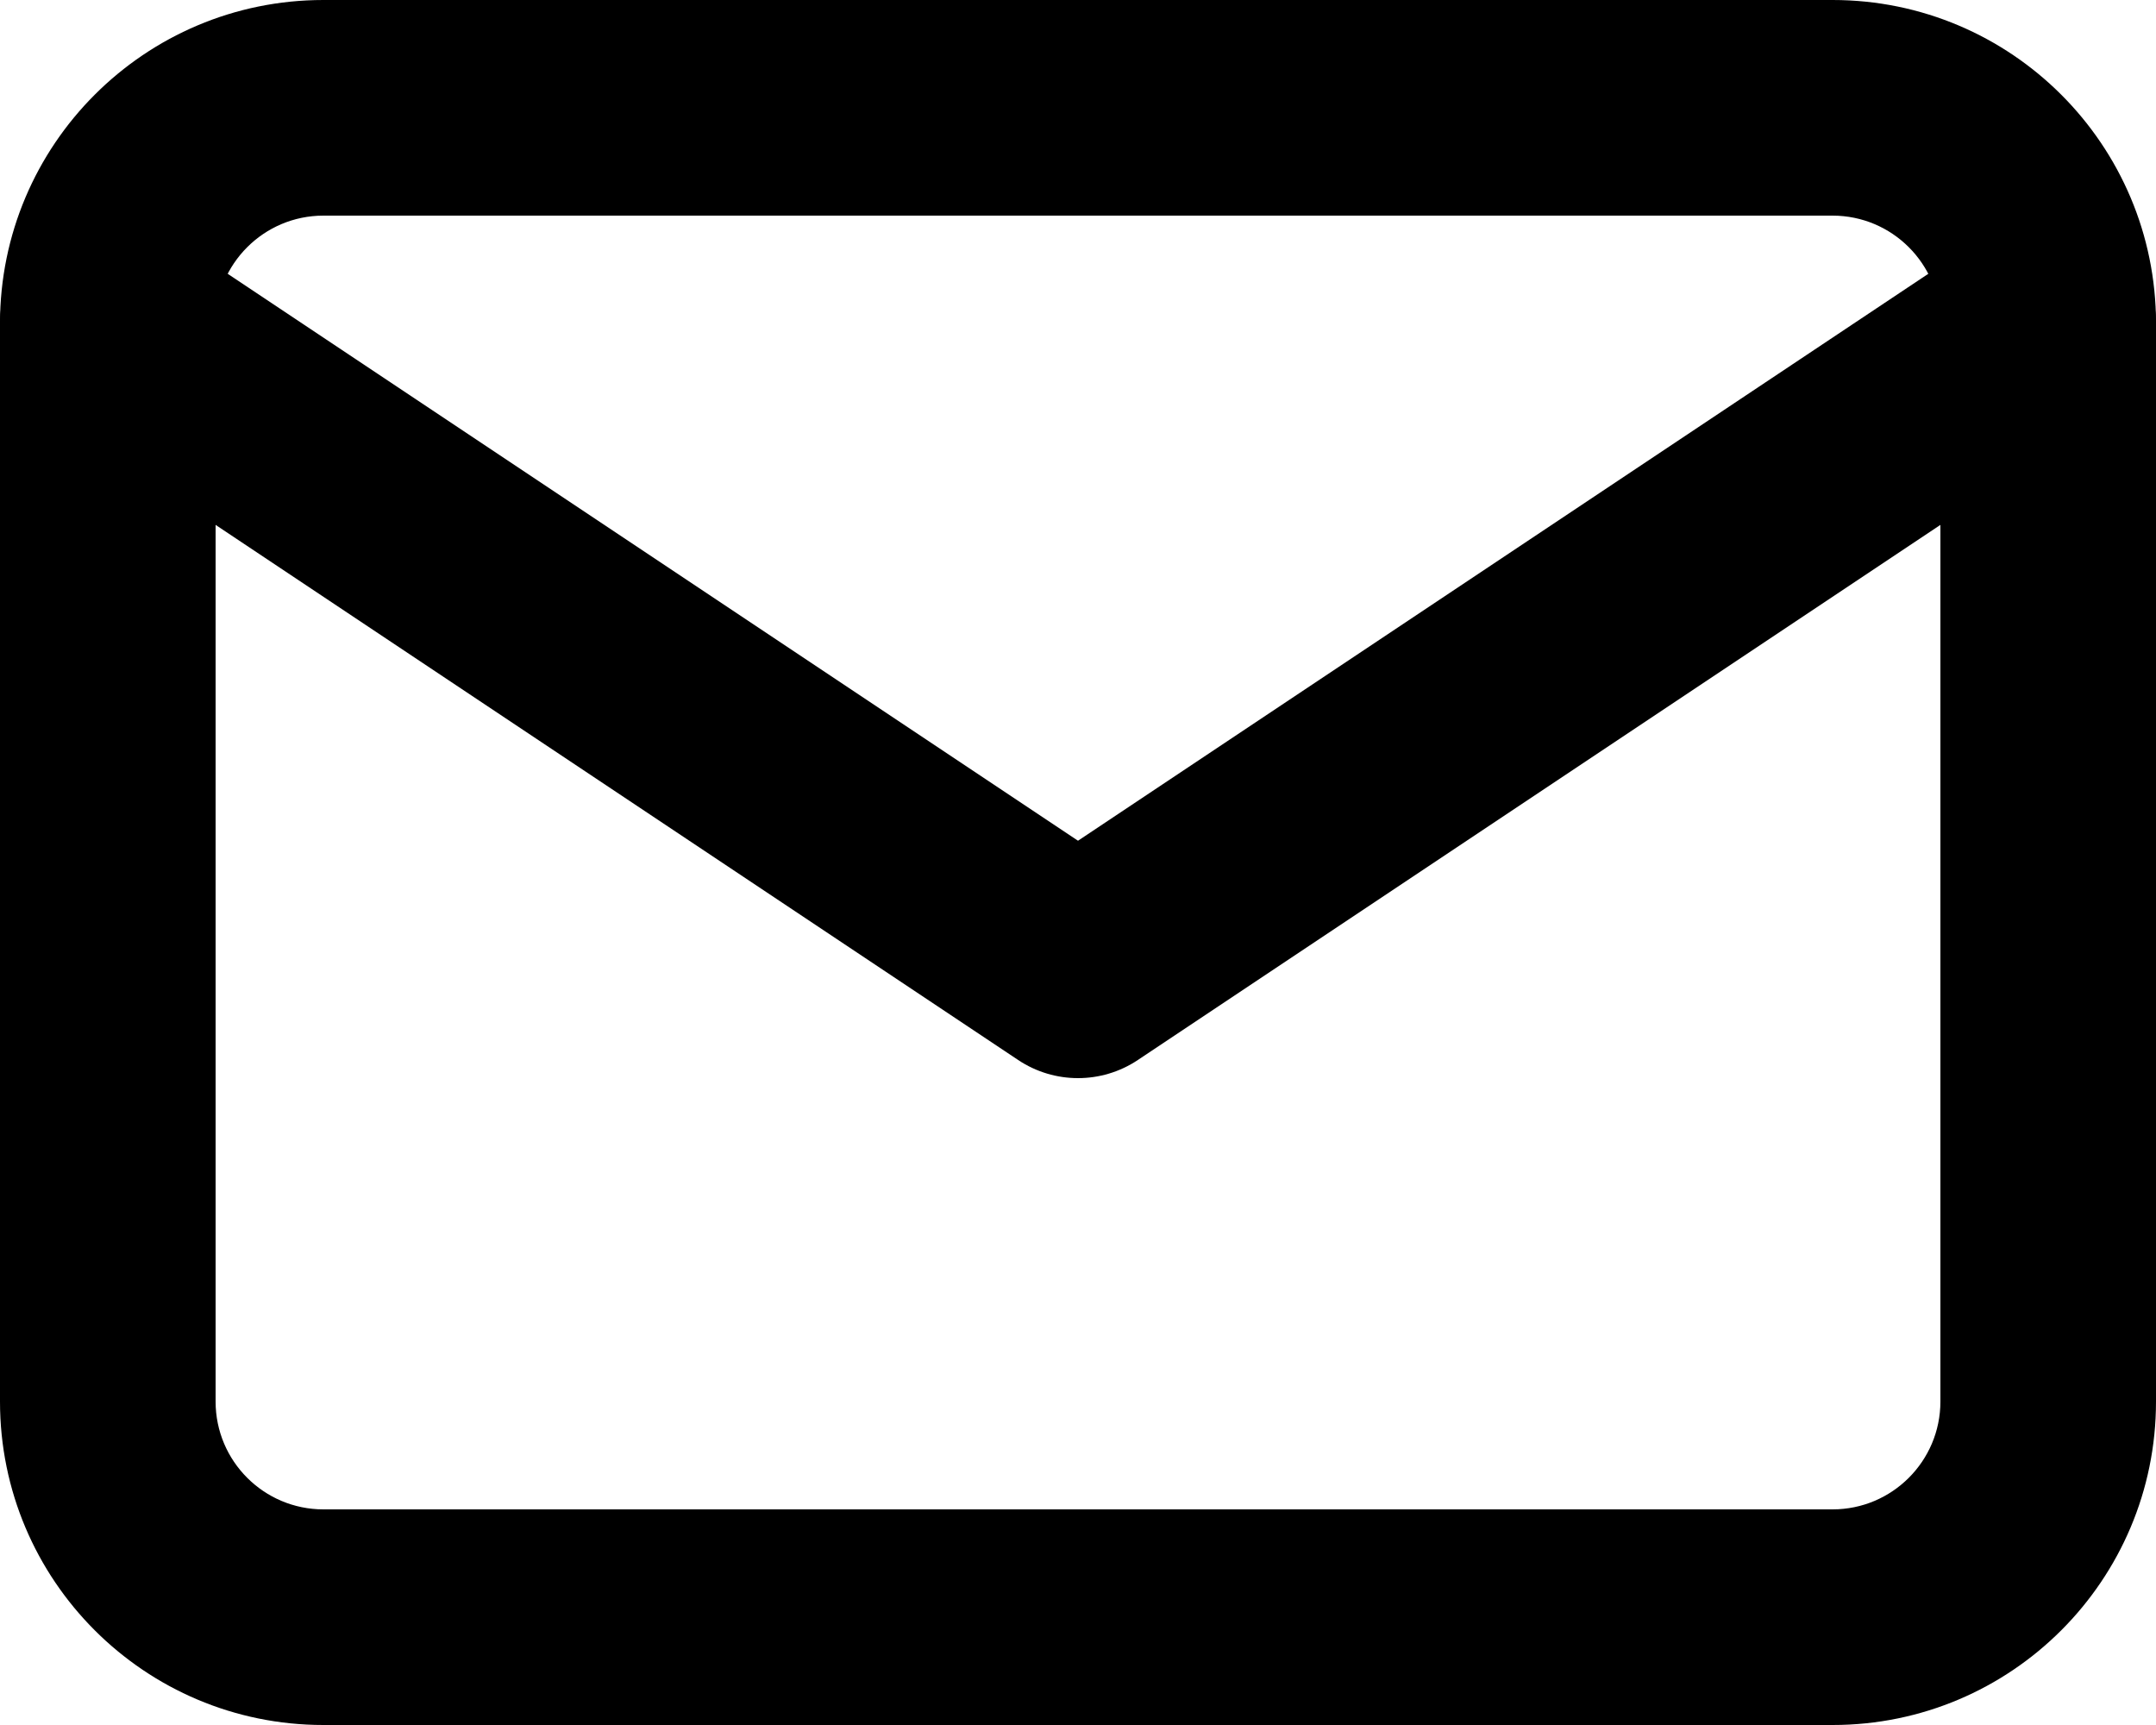
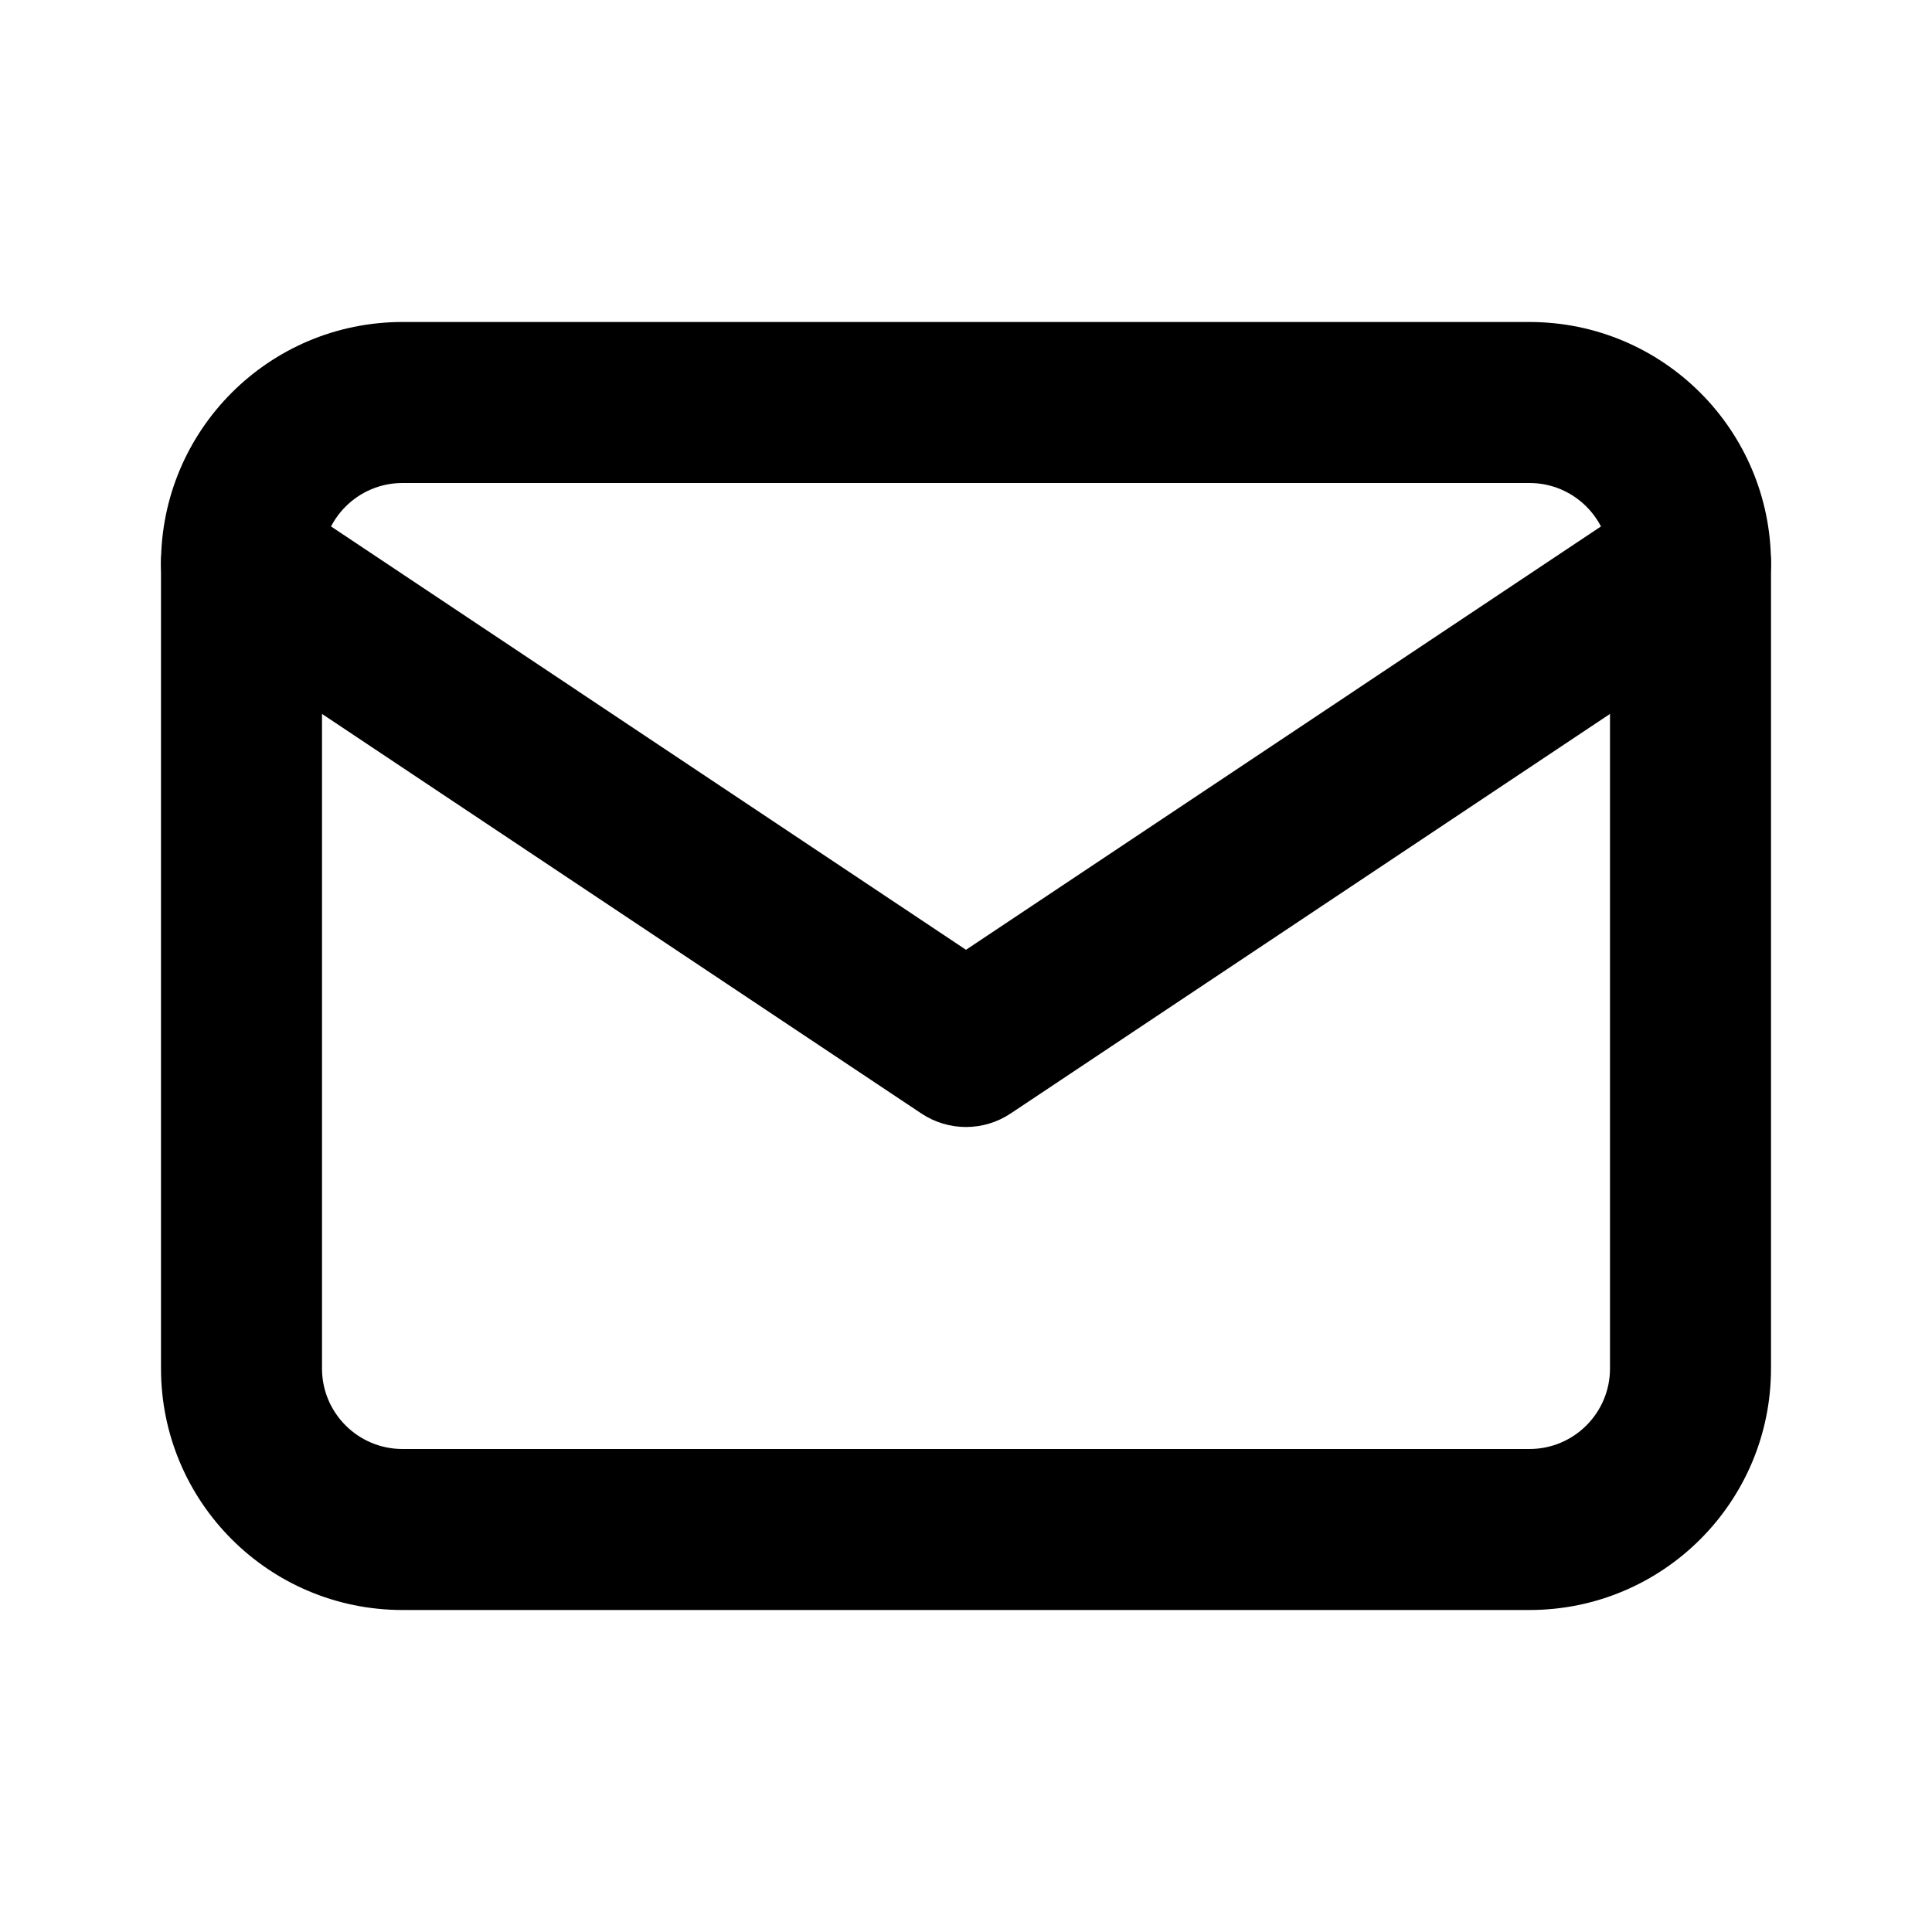
- <svg xmlns="http://www.w3.org/2000/svg" width="20" height="16" viewBox="0 0 20 16" fill="none">
-   <path fill-rule="evenodd" clip-rule="evenodd" d="M3 2C2.448 2 2 2.448 2 3V13C2 13.552 2.448 14 3 14H17C17.552 14 18 13.552 18 13V3C18 2.448 17.552 2 17 2H3ZM0 3C0 1.343 1.343 0 3 0H17C18.657 0 20 1.343 20 3V13C20 14.657 18.657 16 17 16H3C1.343 16 0 14.657 0 13V3Z" fill="black" />
-   <path fill-rule="evenodd" clip-rule="evenodd" d="M0.168 2.445C0.474 1.986 1.095 1.862 1.555 2.168L10 7.798L18.445 2.168C18.905 1.862 19.526 1.986 19.832 2.445C20.139 2.905 20.014 3.526 19.555 3.832L10.555 9.832C10.219 10.056 9.781 10.056 9.445 9.832L0.445 3.832C-0.014 3.526 -0.138 2.905 0.168 2.445Z" fill="black" />
+ <svg xmlns="http://www.w3.org/2000/svg" width="18" height="18" viewBox="0 0 18 18" fill="none">
+   <path fill-rule="evenodd" clip-rule="evenodd" d="M3.75 4.5C3.336 4.5 3 4.836 3 5.25V12.75C3 13.164 3.336 13.5 3.75 13.5H14.25C14.664 13.5 15 13.164 15 12.75V5.25C15 4.836 14.664 4.5 14.25 4.5H3.75ZM1.5 5.25C1.5 4.007 2.507 3 3.75 3H14.25C15.493 3 16.5 4.007 16.5 5.25V12.75C16.5 13.993 15.493 15 14.25 15H3.75C2.507 15 1.5 13.993 1.5 12.75V5.25Z" fill="black" />
+   <path fill-rule="evenodd" clip-rule="evenodd" d="M1.626 4.834C1.856 4.489 2.321 4.396 2.666 4.626L9 8.849L15.334 4.626C15.679 4.396 16.144 4.489 16.374 4.834C16.604 5.179 16.511 5.644 16.166 5.874L9.416 10.374C9.164 10.542 8.836 10.542 8.584 10.374L1.834 5.874C1.489 5.644 1.396 5.179 1.626 4.834Z" fill="black" />
</svg>
